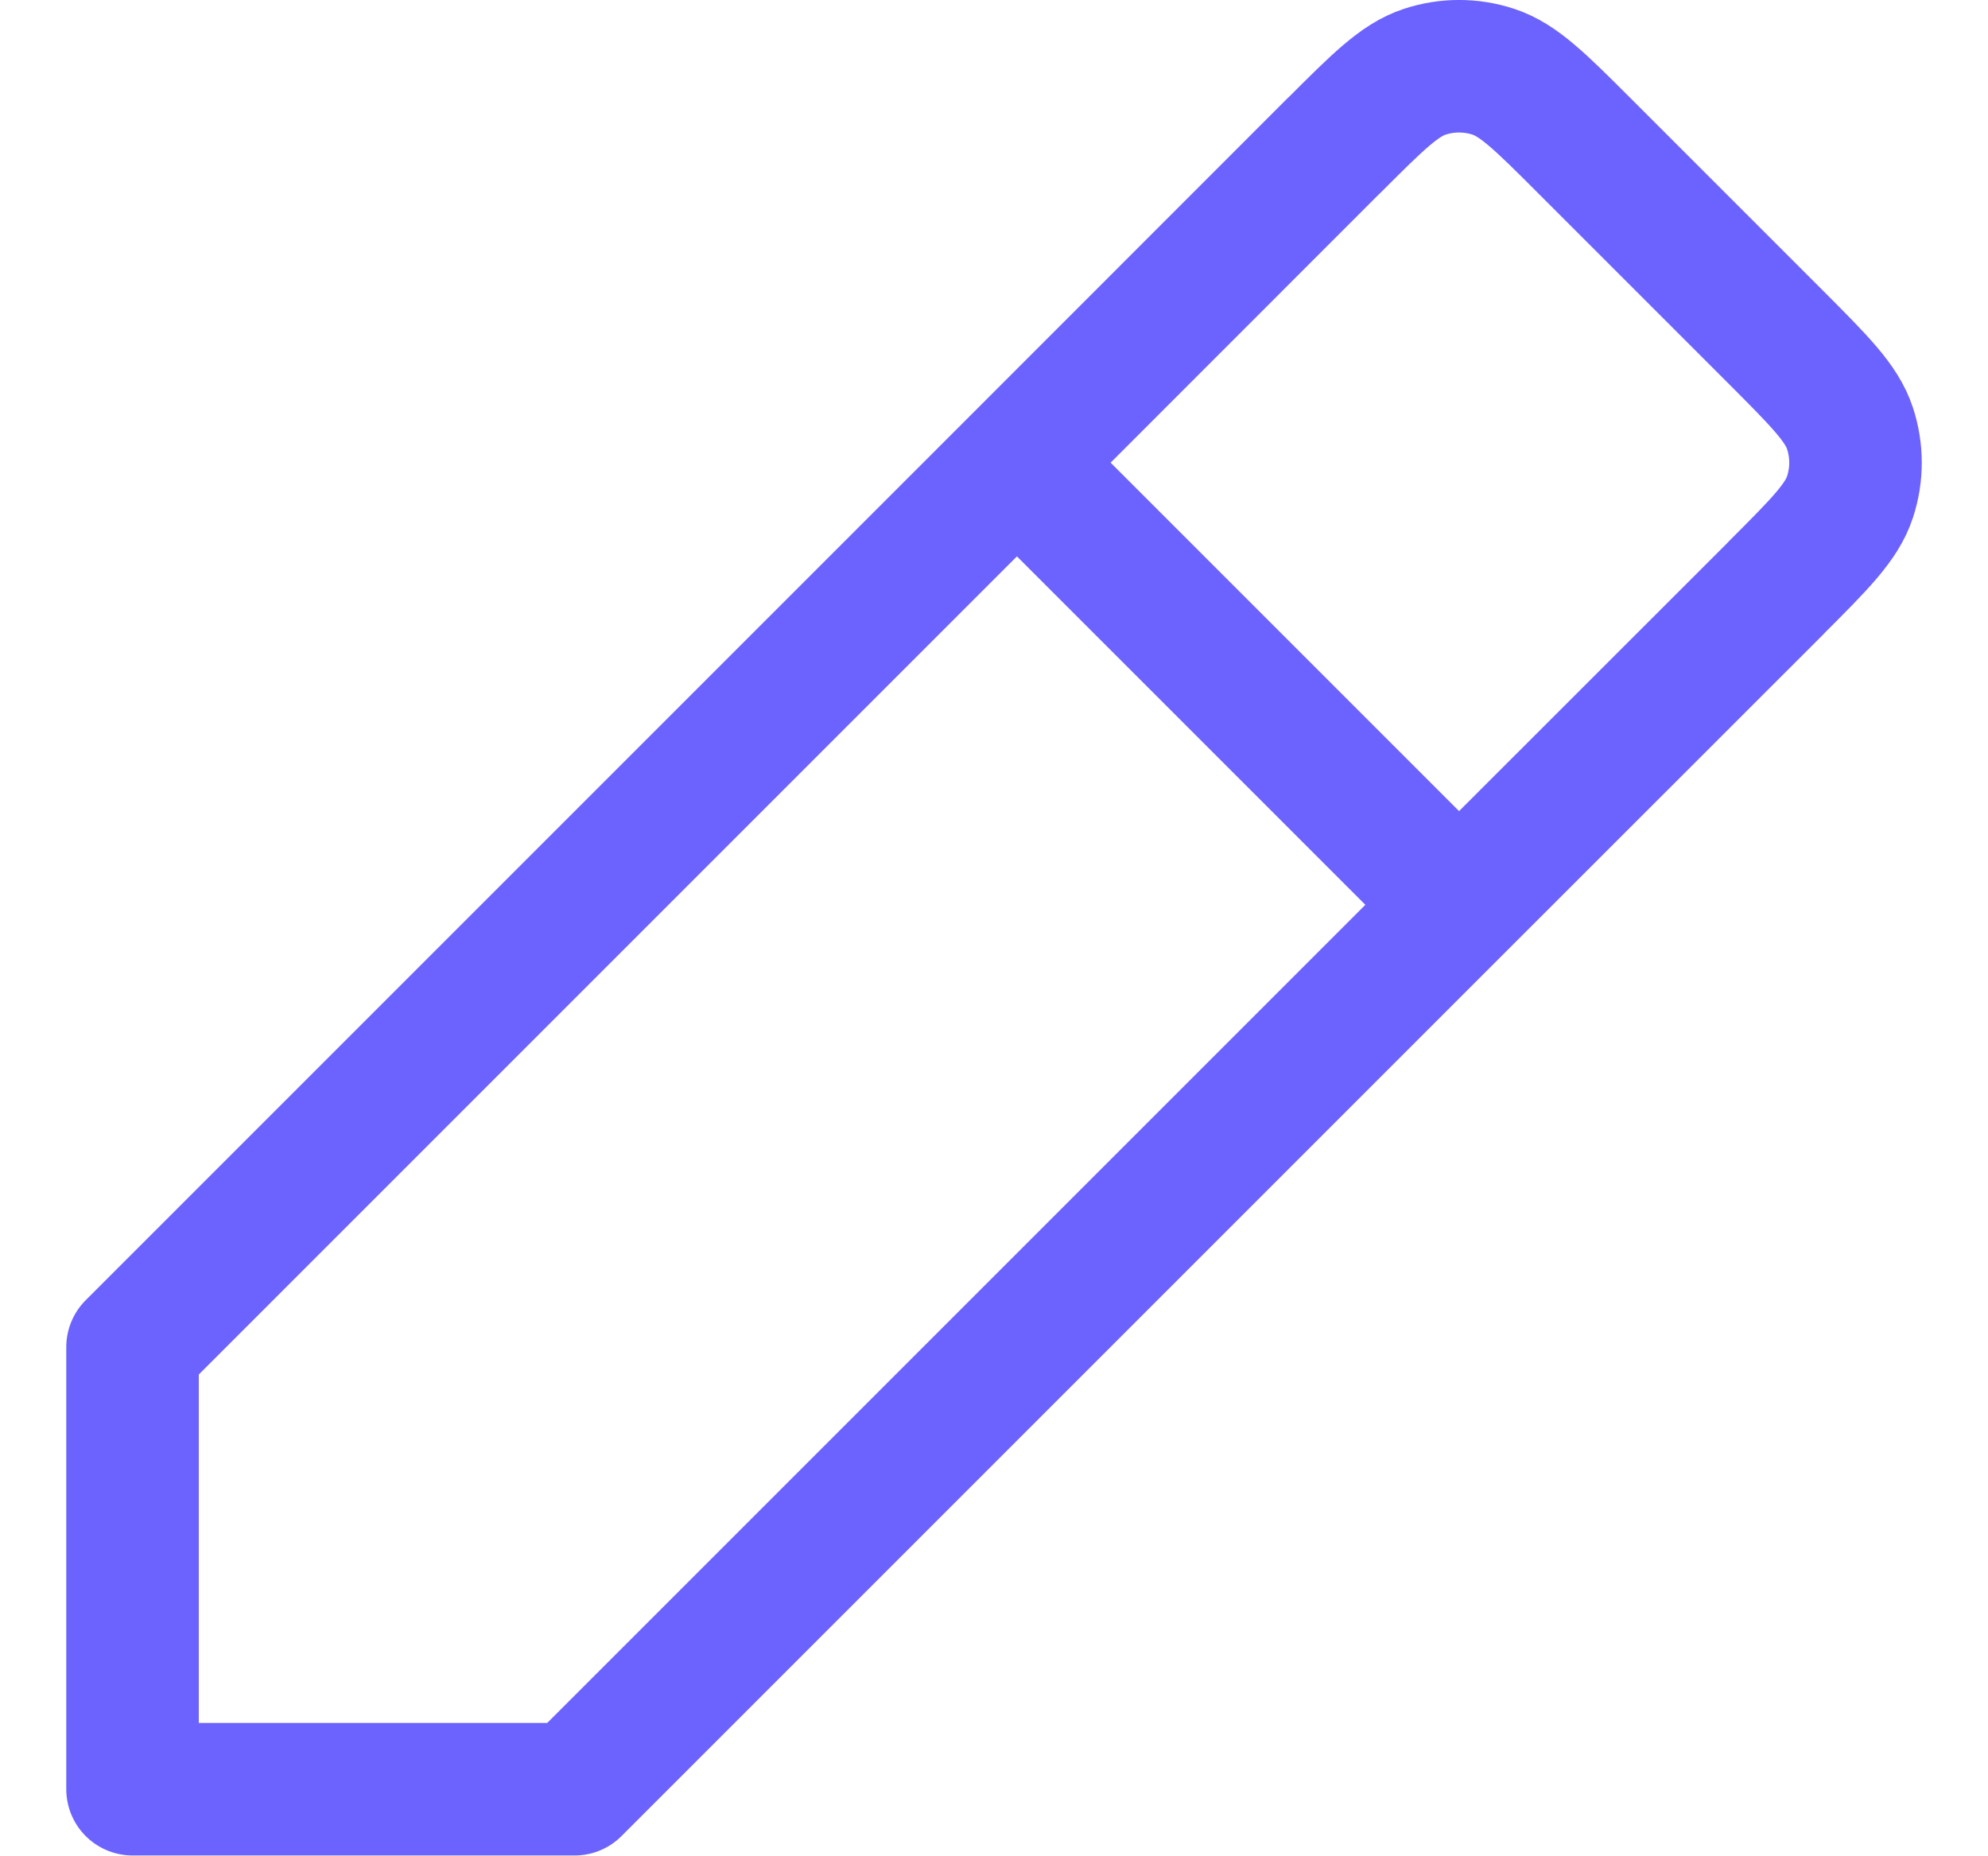
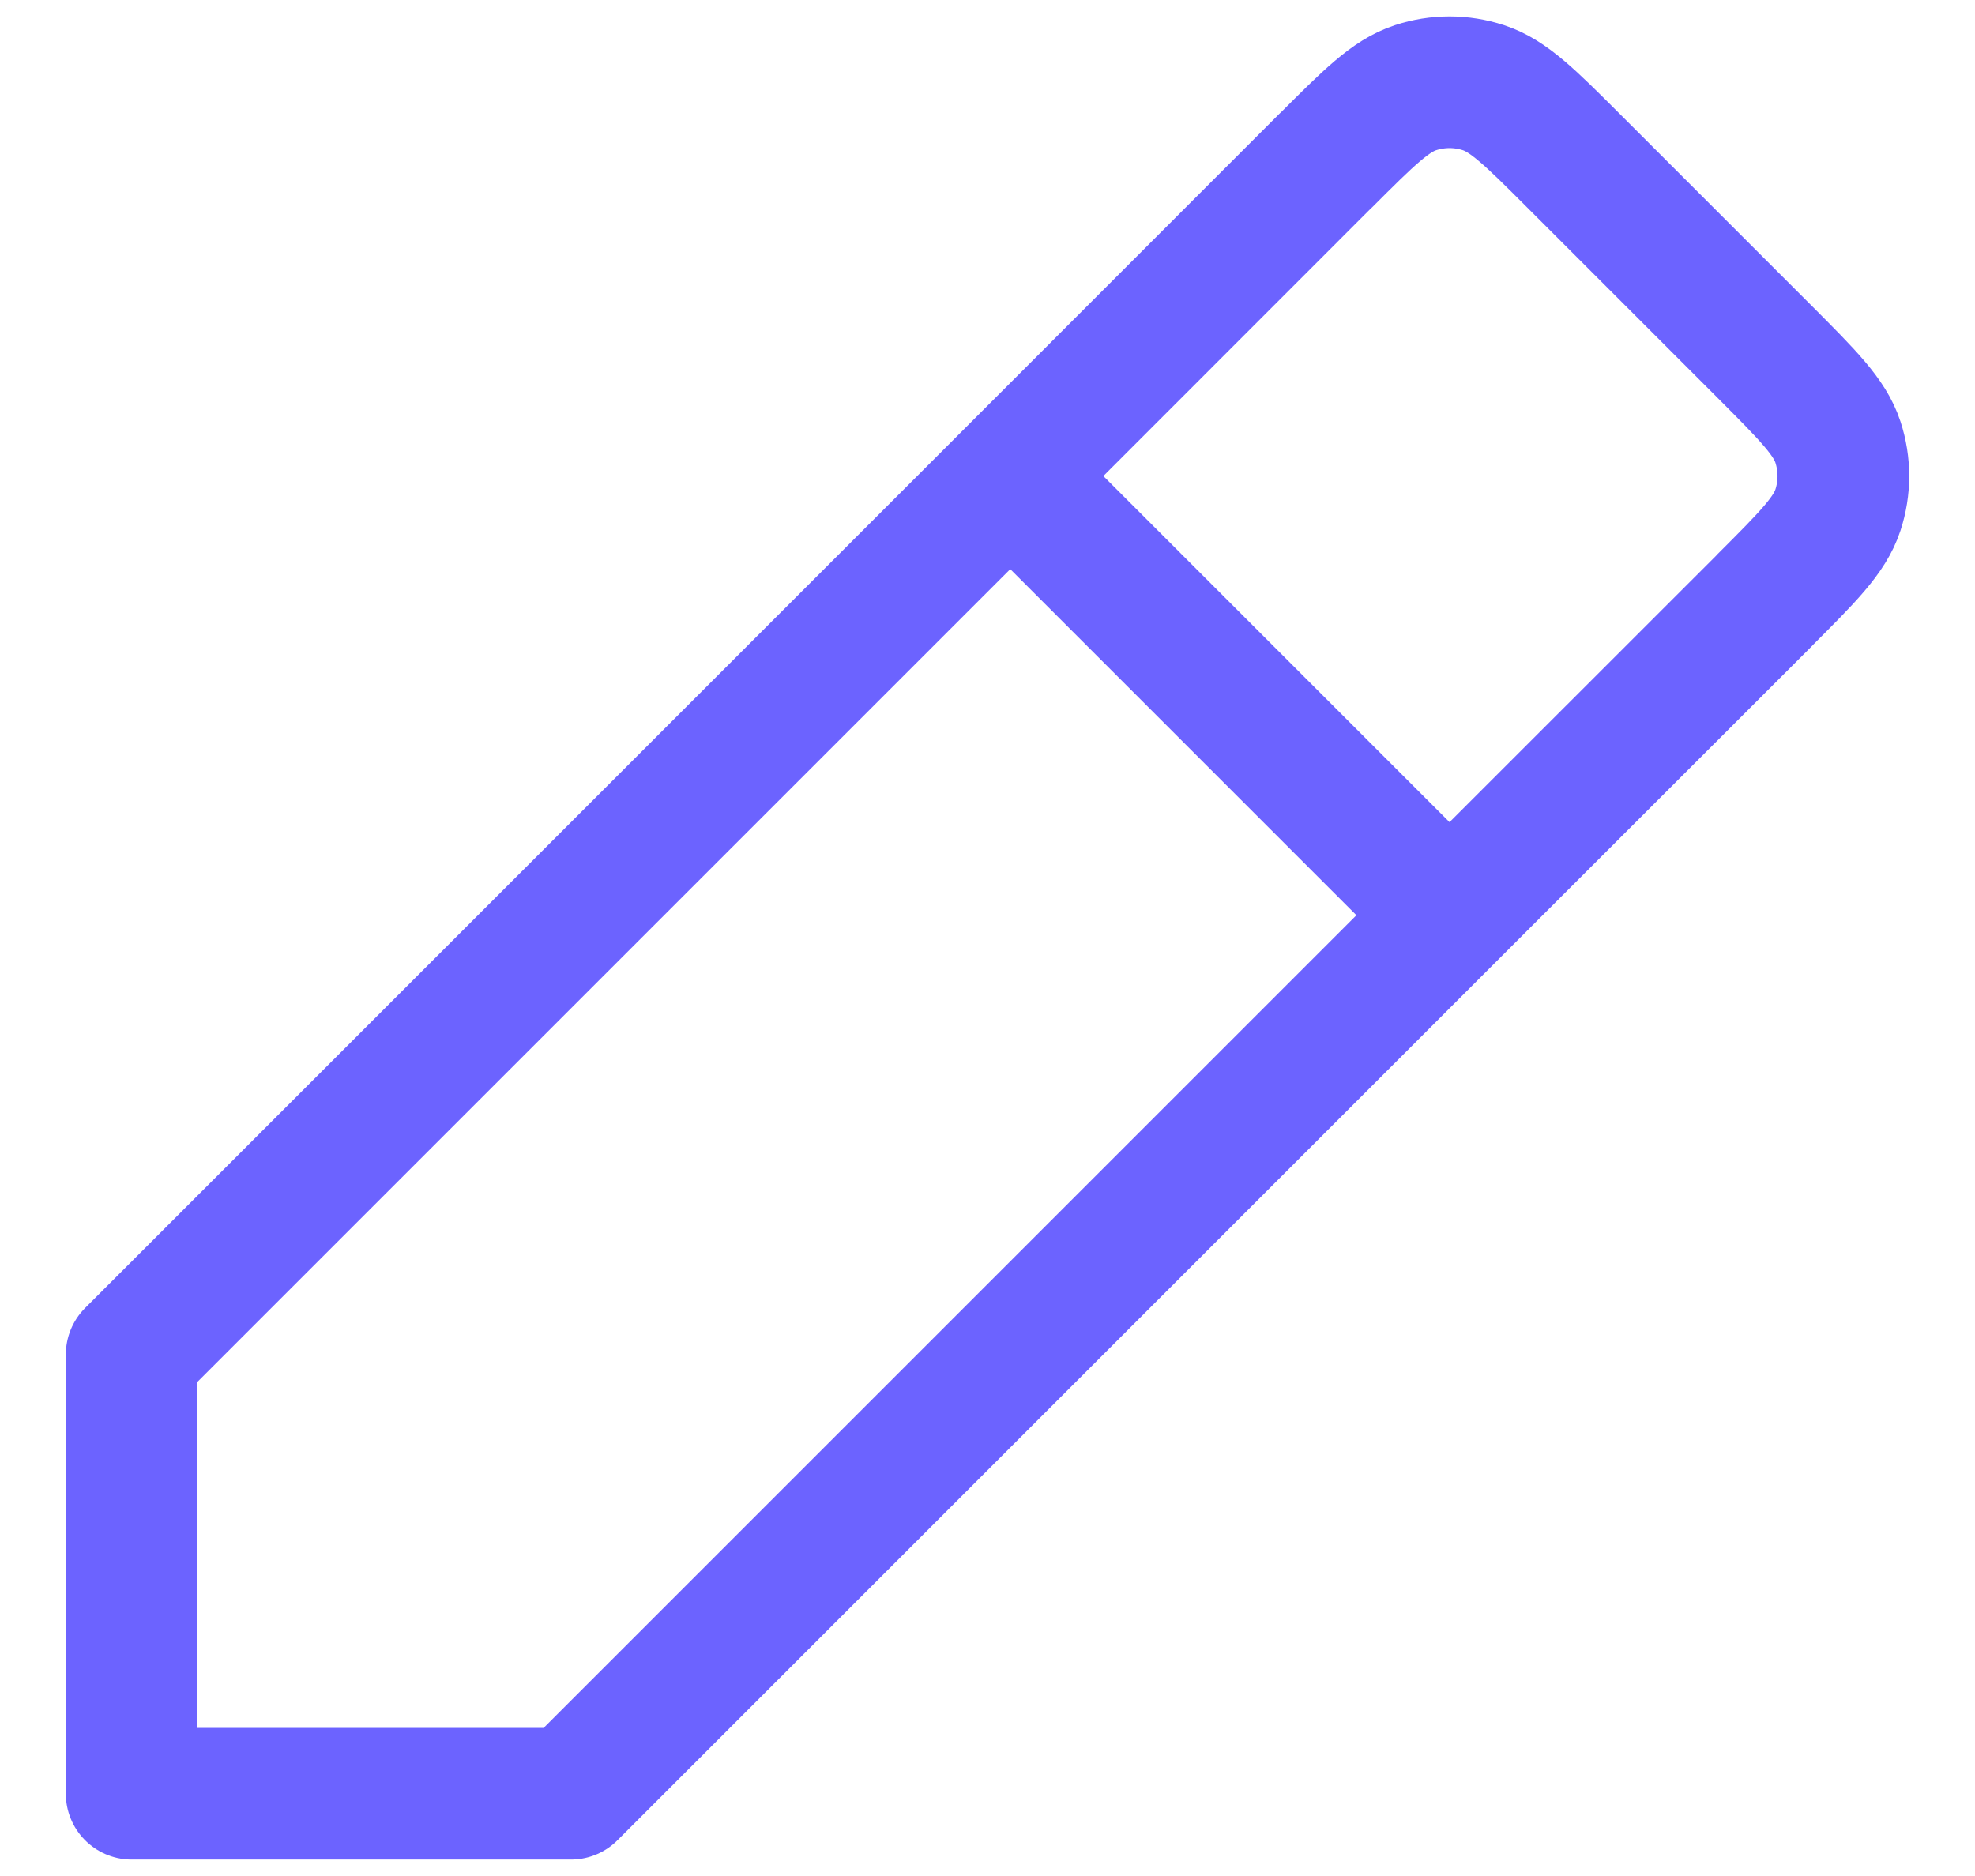
- <svg xmlns="http://www.w3.org/2000/svg" width="15" height="14" viewBox="0 0 15 14" fill="none">
+ <svg xmlns="http://www.w3.org/2000/svg" width="20" height="19" viewBox="0 0 15 14" fill="none">
  <path d="M7.673 3.491L1 10.164V13.5H4.336L11.009 6.827M7.673 3.491L10.065 1.098L10.067 1.097C10.396 0.768 10.561 0.603 10.751 0.541C10.919 0.486 11.099 0.486 11.267 0.541C11.457 0.603 11.622 0.767 11.951 1.096L13.402 2.547C13.732 2.878 13.897 3.043 13.959 3.233C14.014 3.401 14.014 3.581 13.959 3.749C13.897 3.939 13.732 4.104 13.402 4.434L13.402 4.435L11.009 6.827M7.673 3.491L11.009 6.827" stroke="#6C63FF" stroke-linecap="round" stroke-linejoin="round" />
</svg>
